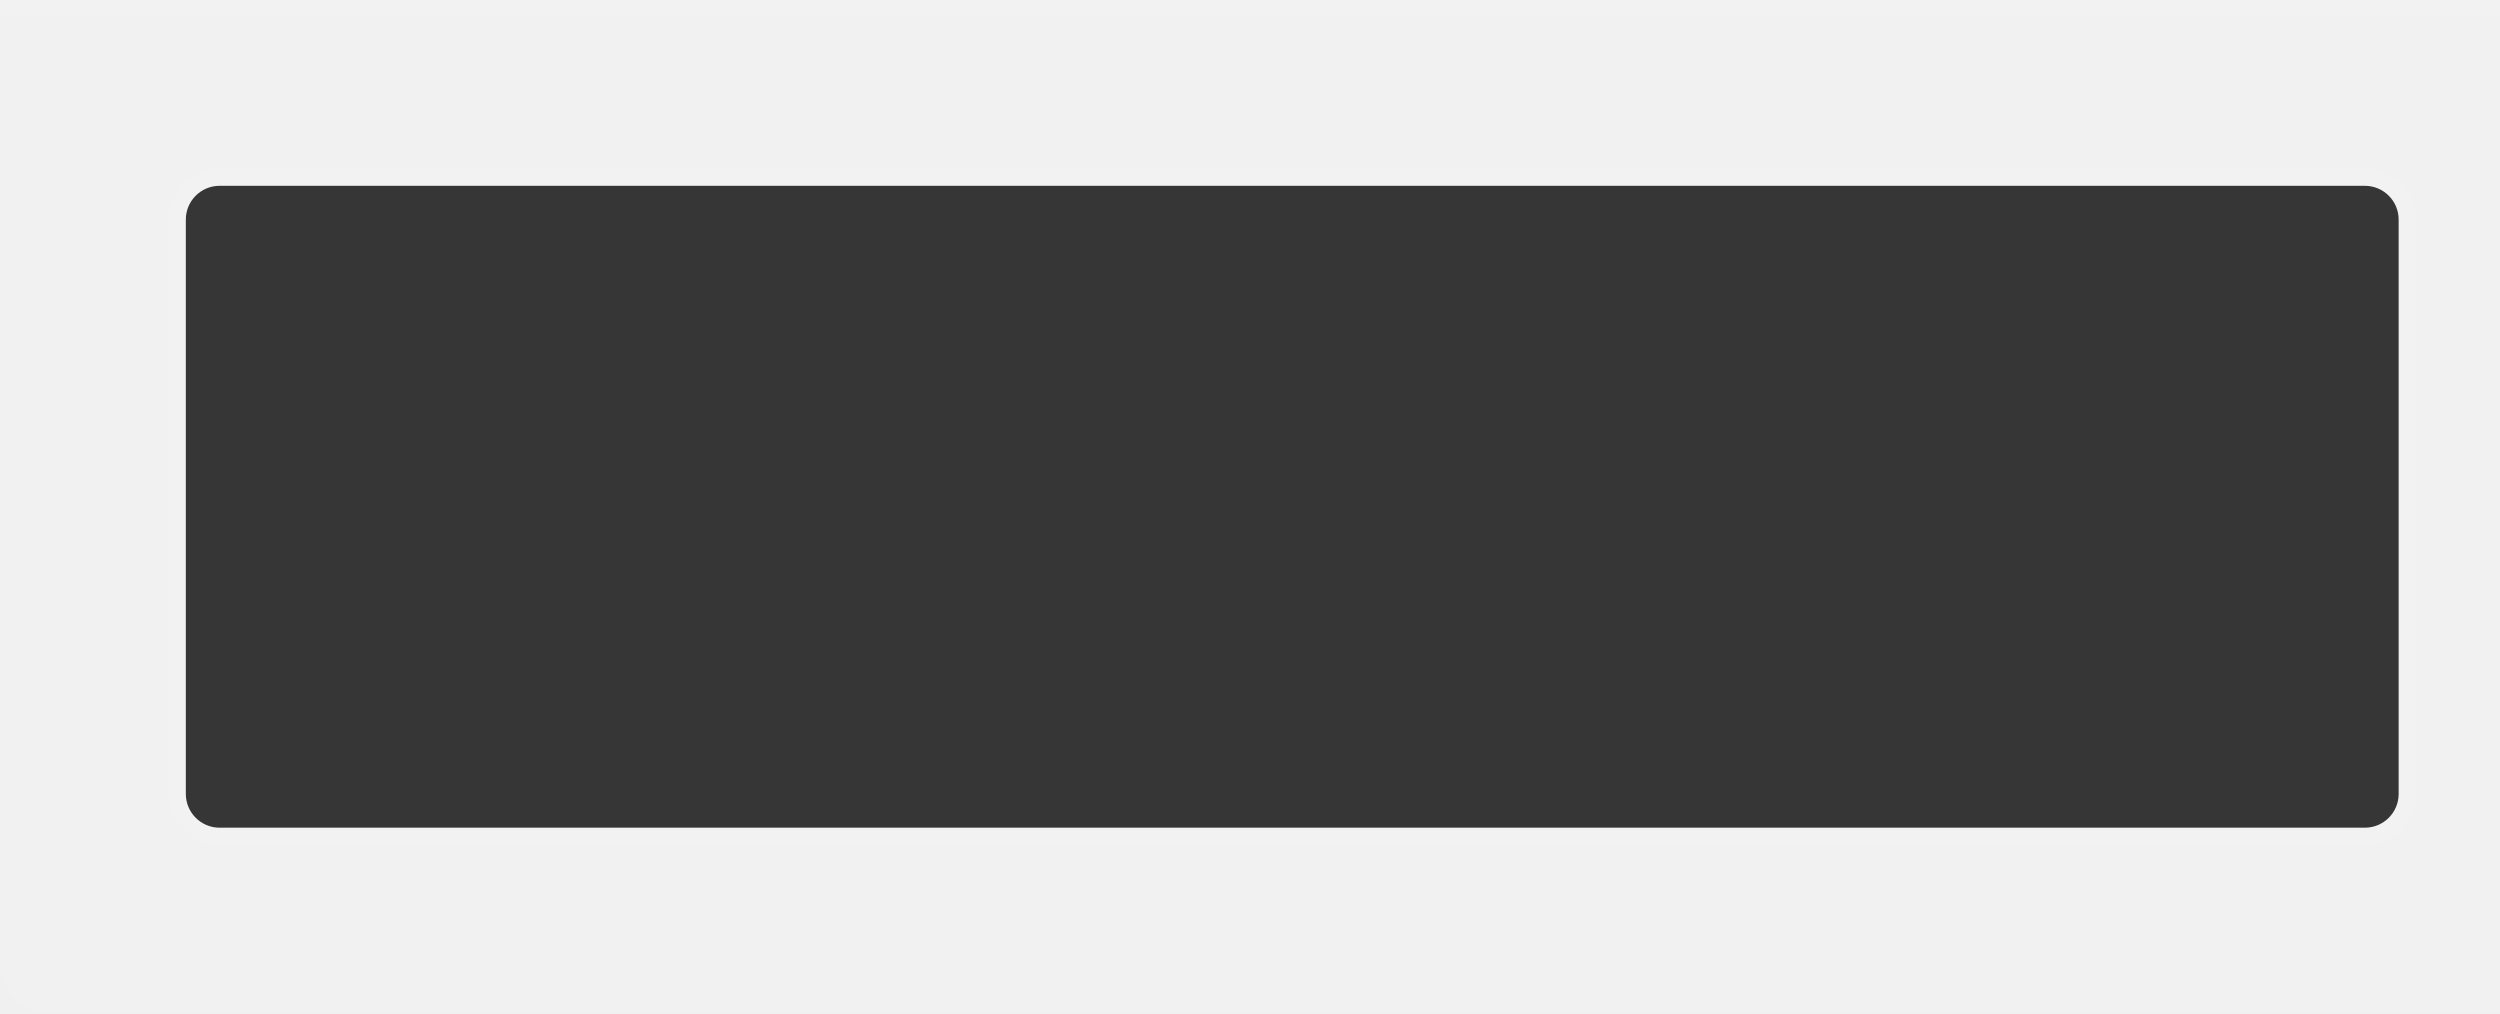
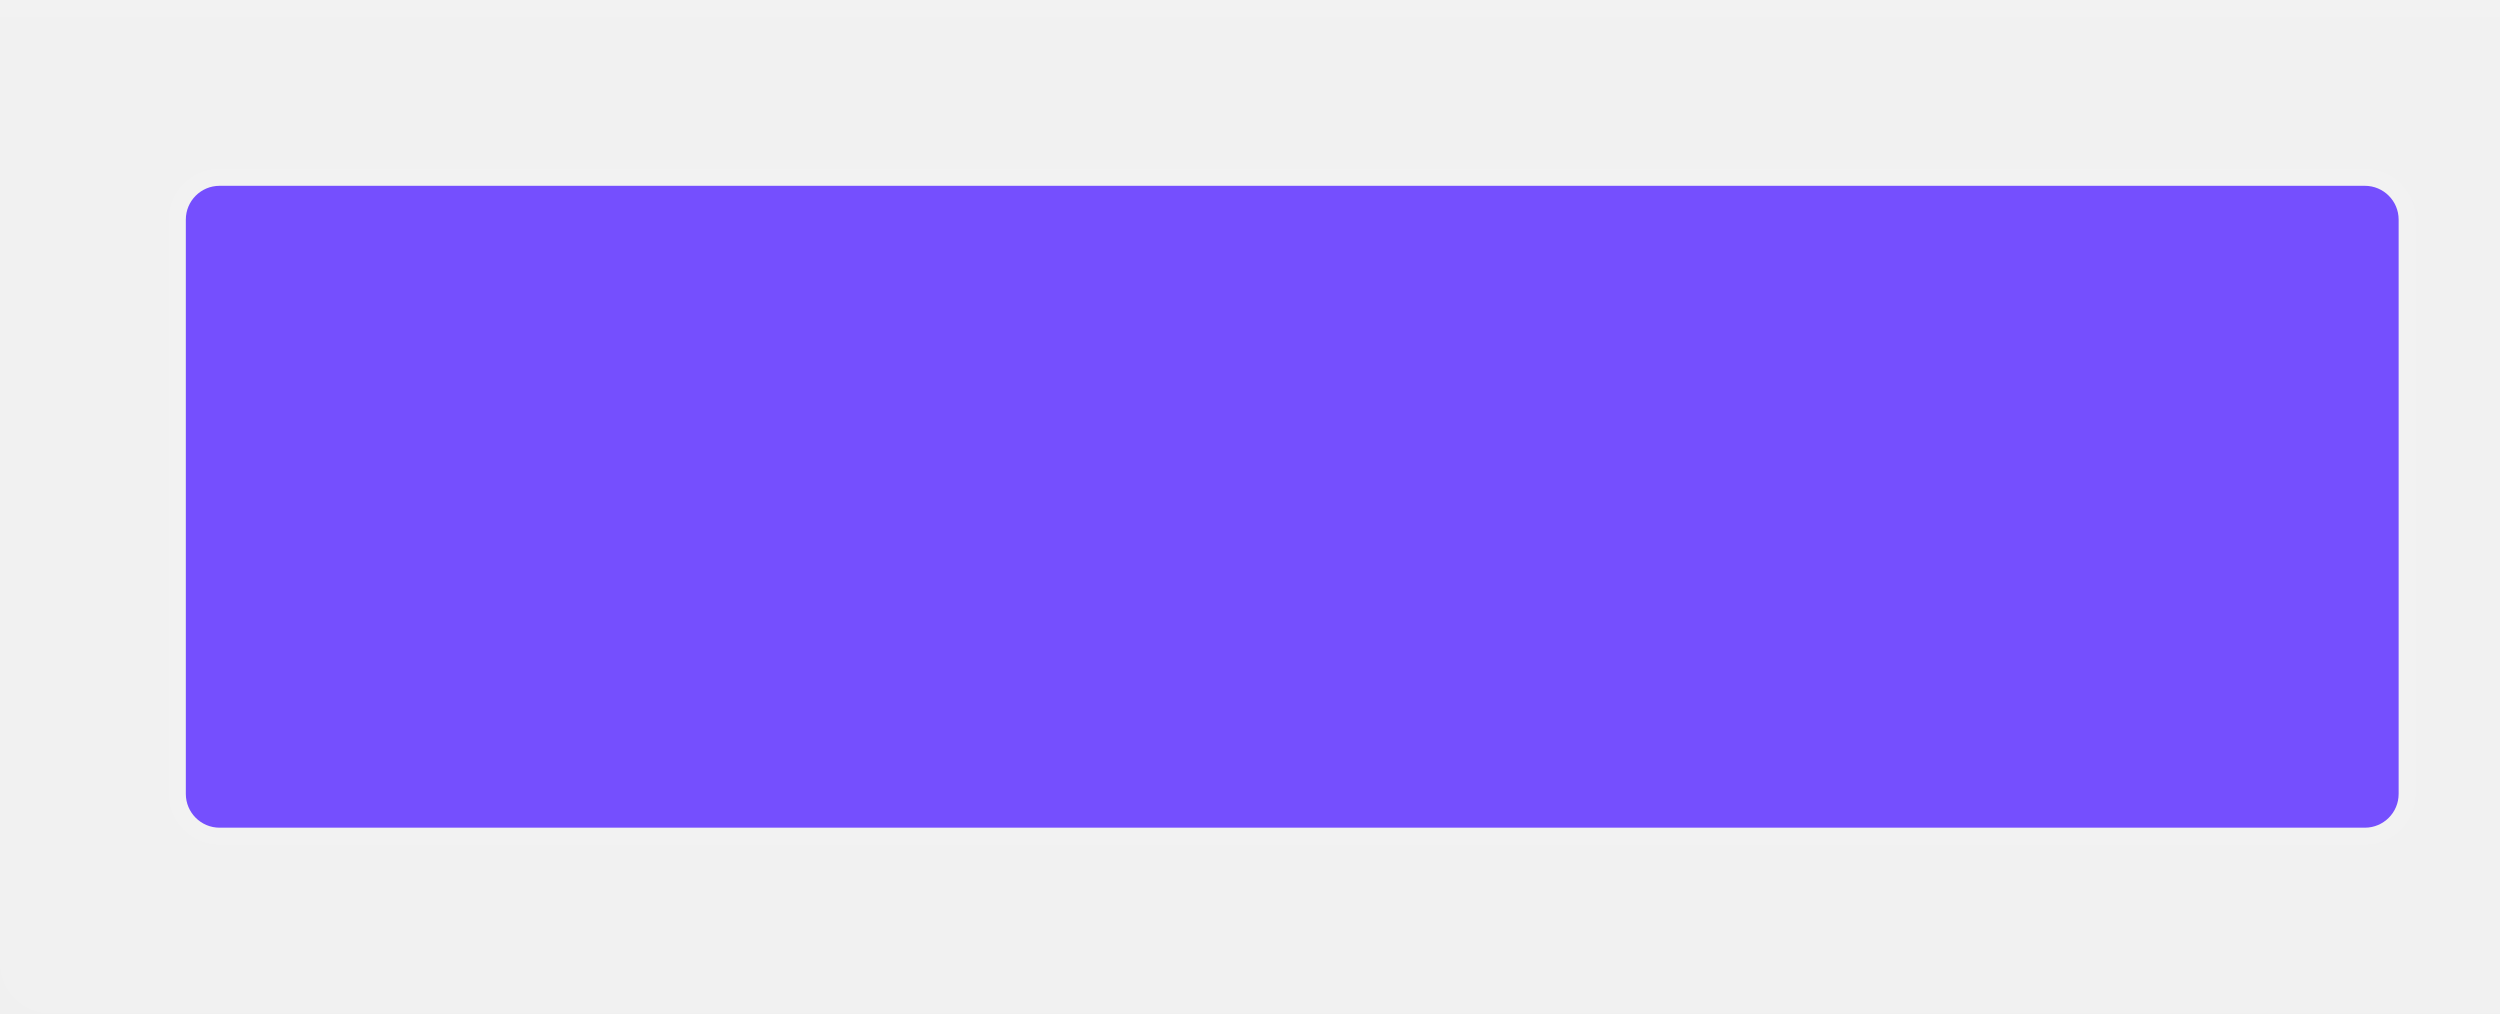
<svg xmlns="http://www.w3.org/2000/svg" width="148" height="60" viewBox="0 0 39.158 15.875" version="1.1" id="svg5">
  <defs id="defs2" />
  <g id="layer1">
    <g id="g2413" transform="translate(-1.5875,-3.439583)">
      <path id="rect3629" style="opacity:0.06;fill:#ffffff;fill-opacity:1;stroke:none;stroke-width:3.991;stroke-linecap:round;stroke-linejoin:round;stroke-miterlimit:4;stroke-dasharray:none;stroke-opacity:0.988;paint-order:stroke markers fill" d="m 6,13 0,57 c 0,1.662 1.338,3 3,3 H 154 V 13 Z" transform="scale(0.2645833)" />
      <rect style="opacity:0.1;fill:#ffffff;fill-opacity:1;stroke:none;stroke-width:0.576;stroke-linecap:round;stroke-linejoin:round;stroke-miterlimit:4;stroke-dasharray:none;stroke-opacity:0.988;paint-order:stroke markers fill" id="rect2759" width="39.158" height="0.265" x="1.587" y="3.44" rx="0" ry="0" />
      <rect style="opacity:0.1;fill:#ffffff;stroke:none;stroke-width:0.479;stroke-linecap:round;stroke-linejoin:round;paint-order:stroke fill markers" id="rect1110" width="35.19" height="10.583" x="4.233" y="6.085" rx="0.794" ry="0.794" />
-       <rect style="fill:#363636;stroke:none;stroke-width:0.46;stroke-linecap:round;stroke-linejoin:round;paint-order:stroke fill markers;fill-opacity:1" id="rect2236" width="34.66" height="10.054" x="4.498" y="6.35" rx="0.529" ry="0.529" />
+       <rect style="fill:#754ffe;stroke:none;stroke-width:0.46;stroke-linecap:round;stroke-linejoin:round;paint-order:stroke fill markers;fill-opacity:1" id="rect2236" width="34.66" height="10.054" x="4.498" y="6.35" rx="0.529" ry="0.529" />
    </g>
  </g>
</svg>
